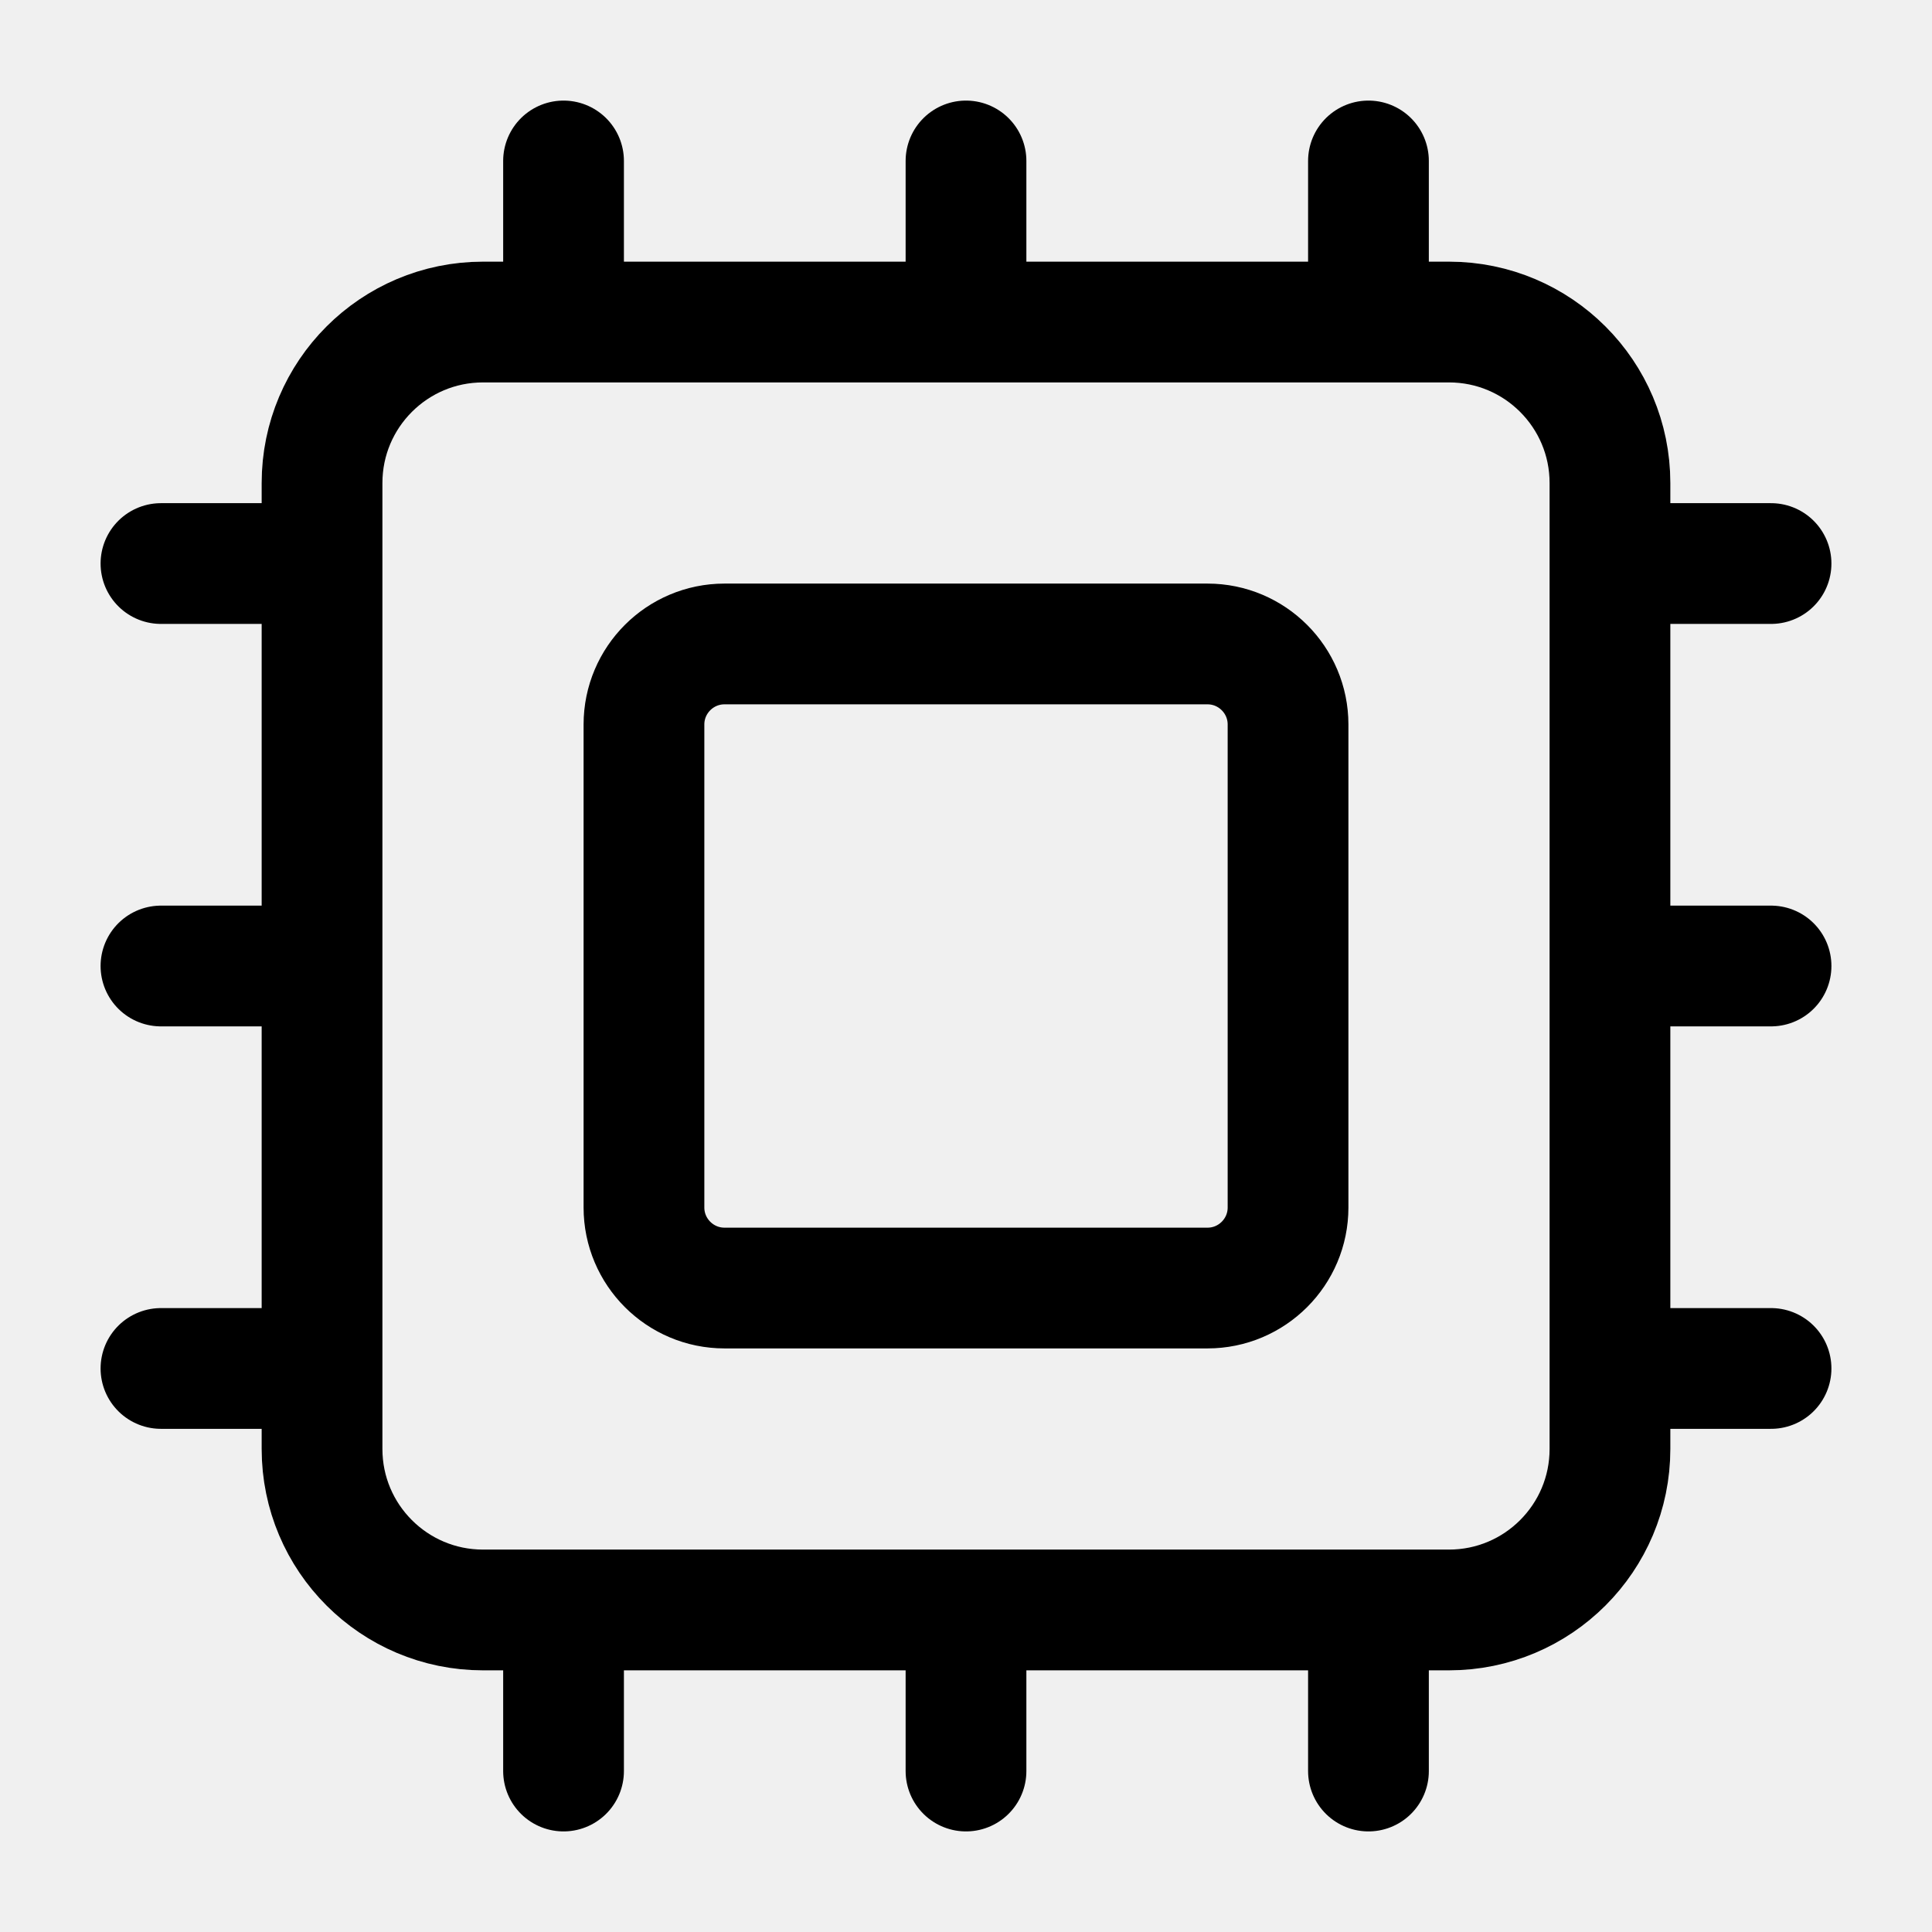
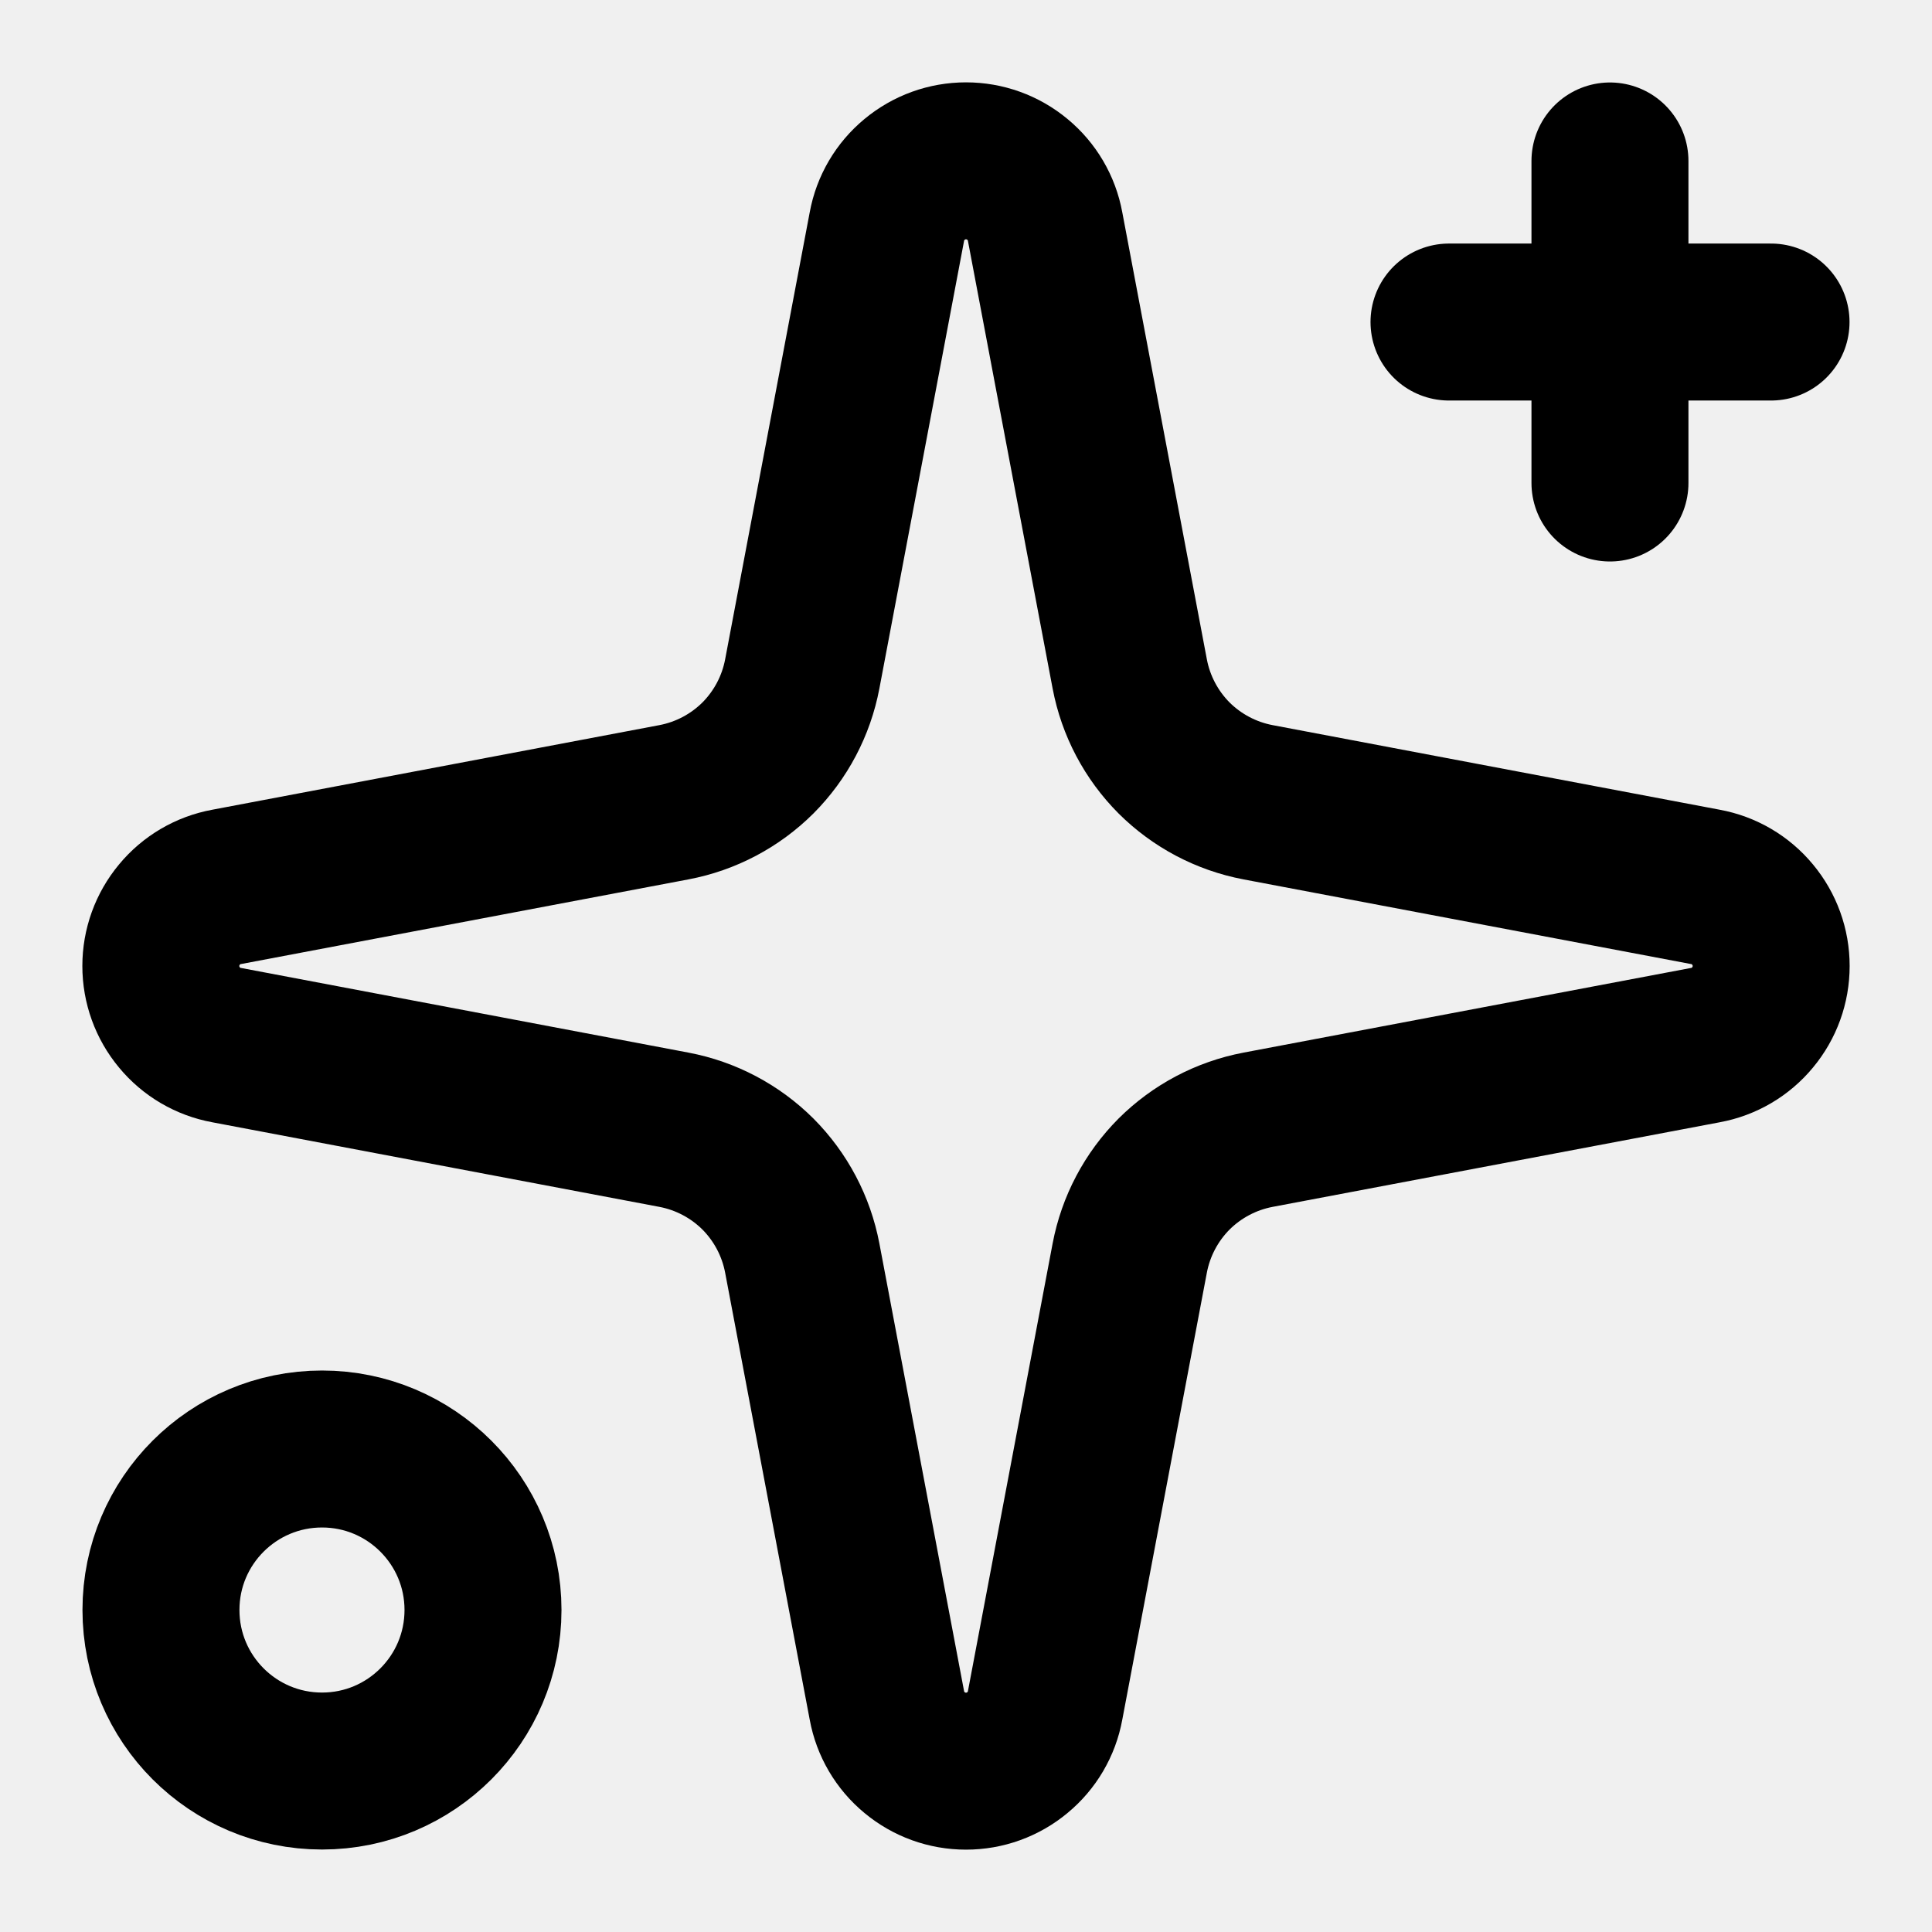
<svg xmlns="http://www.w3.org/2000/svg" width="16" height="16" viewBox="0 0 16 16" fill="none">
-   <g clip-path="url(#clip0_1556_1564)">
-     <path d="M8 13.333V14.667M8 1.333V2.667M11.333 13.333V14.667M11.333 1.333V2.667M1.333 8H2.667M1.333 11.333H2.667M1.333 4.667H2.667M13.333 8H14.667M13.333 11.333H14.667M13.333 4.667H14.667M4.667 13.333V14.667M4.667 1.333V2.667M4 2.667H12C12.736 2.667 13.333 3.264 13.333 4V12C13.333 12.736 12.736 13.333 12 13.333H4C3.264 13.333 2.667 12.736 2.667 12V4C2.667 3.264 3.264 2.667 4 2.667ZM6 5.333H10C10.368 5.333 10.667 5.632 10.667 6V10C10.667 10.368 10.368 10.667 10 10.667H6C5.632 10.667 5.333 10.368 5.333 10V6C5.333 5.632 5.632 5.333 6 5.333Z" stroke="black" stroke-linecap="round" stroke-linejoin="round" />
+   <g clip-path="url(#clip0_2140_1132)">
+     <path d="M7.345 1.876C7.373 1.723 7.454 1.585 7.574 1.486C7.694 1.386 7.844 1.332 8 1.332C8.156 1.332 8.306 1.386 8.426 1.486C8.546 1.585 8.627 1.723 8.655 1.876L9.356 5.581C9.406 5.845 9.534 6.087 9.723 6.277C9.913 6.466 10.155 6.594 10.419 6.644L14.124 7.345C14.277 7.373 14.415 7.454 14.514 7.574C14.614 7.694 14.668 7.844 14.668 8C14.668 8.156 14.614 8.306 14.514 8.426C14.415 8.546 14.277 8.627 14.124 8.655L10.419 9.356C10.155 9.406 9.913 9.534 9.723 9.723C9.534 9.913 9.406 10.155 9.356 10.419L8.655 14.124C8.627 14.277 8.546 14.415 8.426 14.514C8.306 14.614 8.156 14.668 8 14.668C7.844 14.668 7.694 14.614 7.574 14.514C7.454 14.415 7.373 14.277 7.345 14.124L6.644 10.419C6.594 10.155 6.466 9.913 6.277 9.723C6.087 9.534 5.845 9.406 5.581 9.356L1.876 8.655C1.723 8.627 1.585 8.546 1.486 8.426C1.386 8.306 1.332 8.156 1.332 8C1.332 7.844 1.386 7.694 1.486 7.574C1.585 7.454 1.723 7.373 1.876 7.345L5.581 6.644C5.845 6.594 6.087 6.466 6.277 6.277C6.466 6.087 6.594 5.845 6.644 5.581L7.345 1.876Z" stroke="black" stroke-width="1.3" stroke-linecap="round" stroke-linejoin="round" />
+     <path d="M13.333 1.333V4" stroke="black" stroke-width="1.3" stroke-linecap="round" stroke-linejoin="round" />
+     <path d="M14.667 2.667H12" stroke="black" stroke-width="1.3" stroke-linecap="round" stroke-linejoin="round" />
+     <path d="M2.667 14.667C3.403 14.667 4 14.07 4 13.333C4 12.597 3.403 12 2.667 12C1.93 12 1.333 12.597 1.333 13.333C1.333 14.07 1.93 14.667 2.667 14.667Z" stroke="black" stroke-width="1.3" stroke-linecap="round" stroke-linejoin="round" />
  </g>
  <defs>
-     <clipPath id="clip0_1556_1564">
+     <clipPath id="clip0_2140_1132">
      <rect width="16" height="16" fill="white" />
    </clipPath>
  </defs>
</svg>
